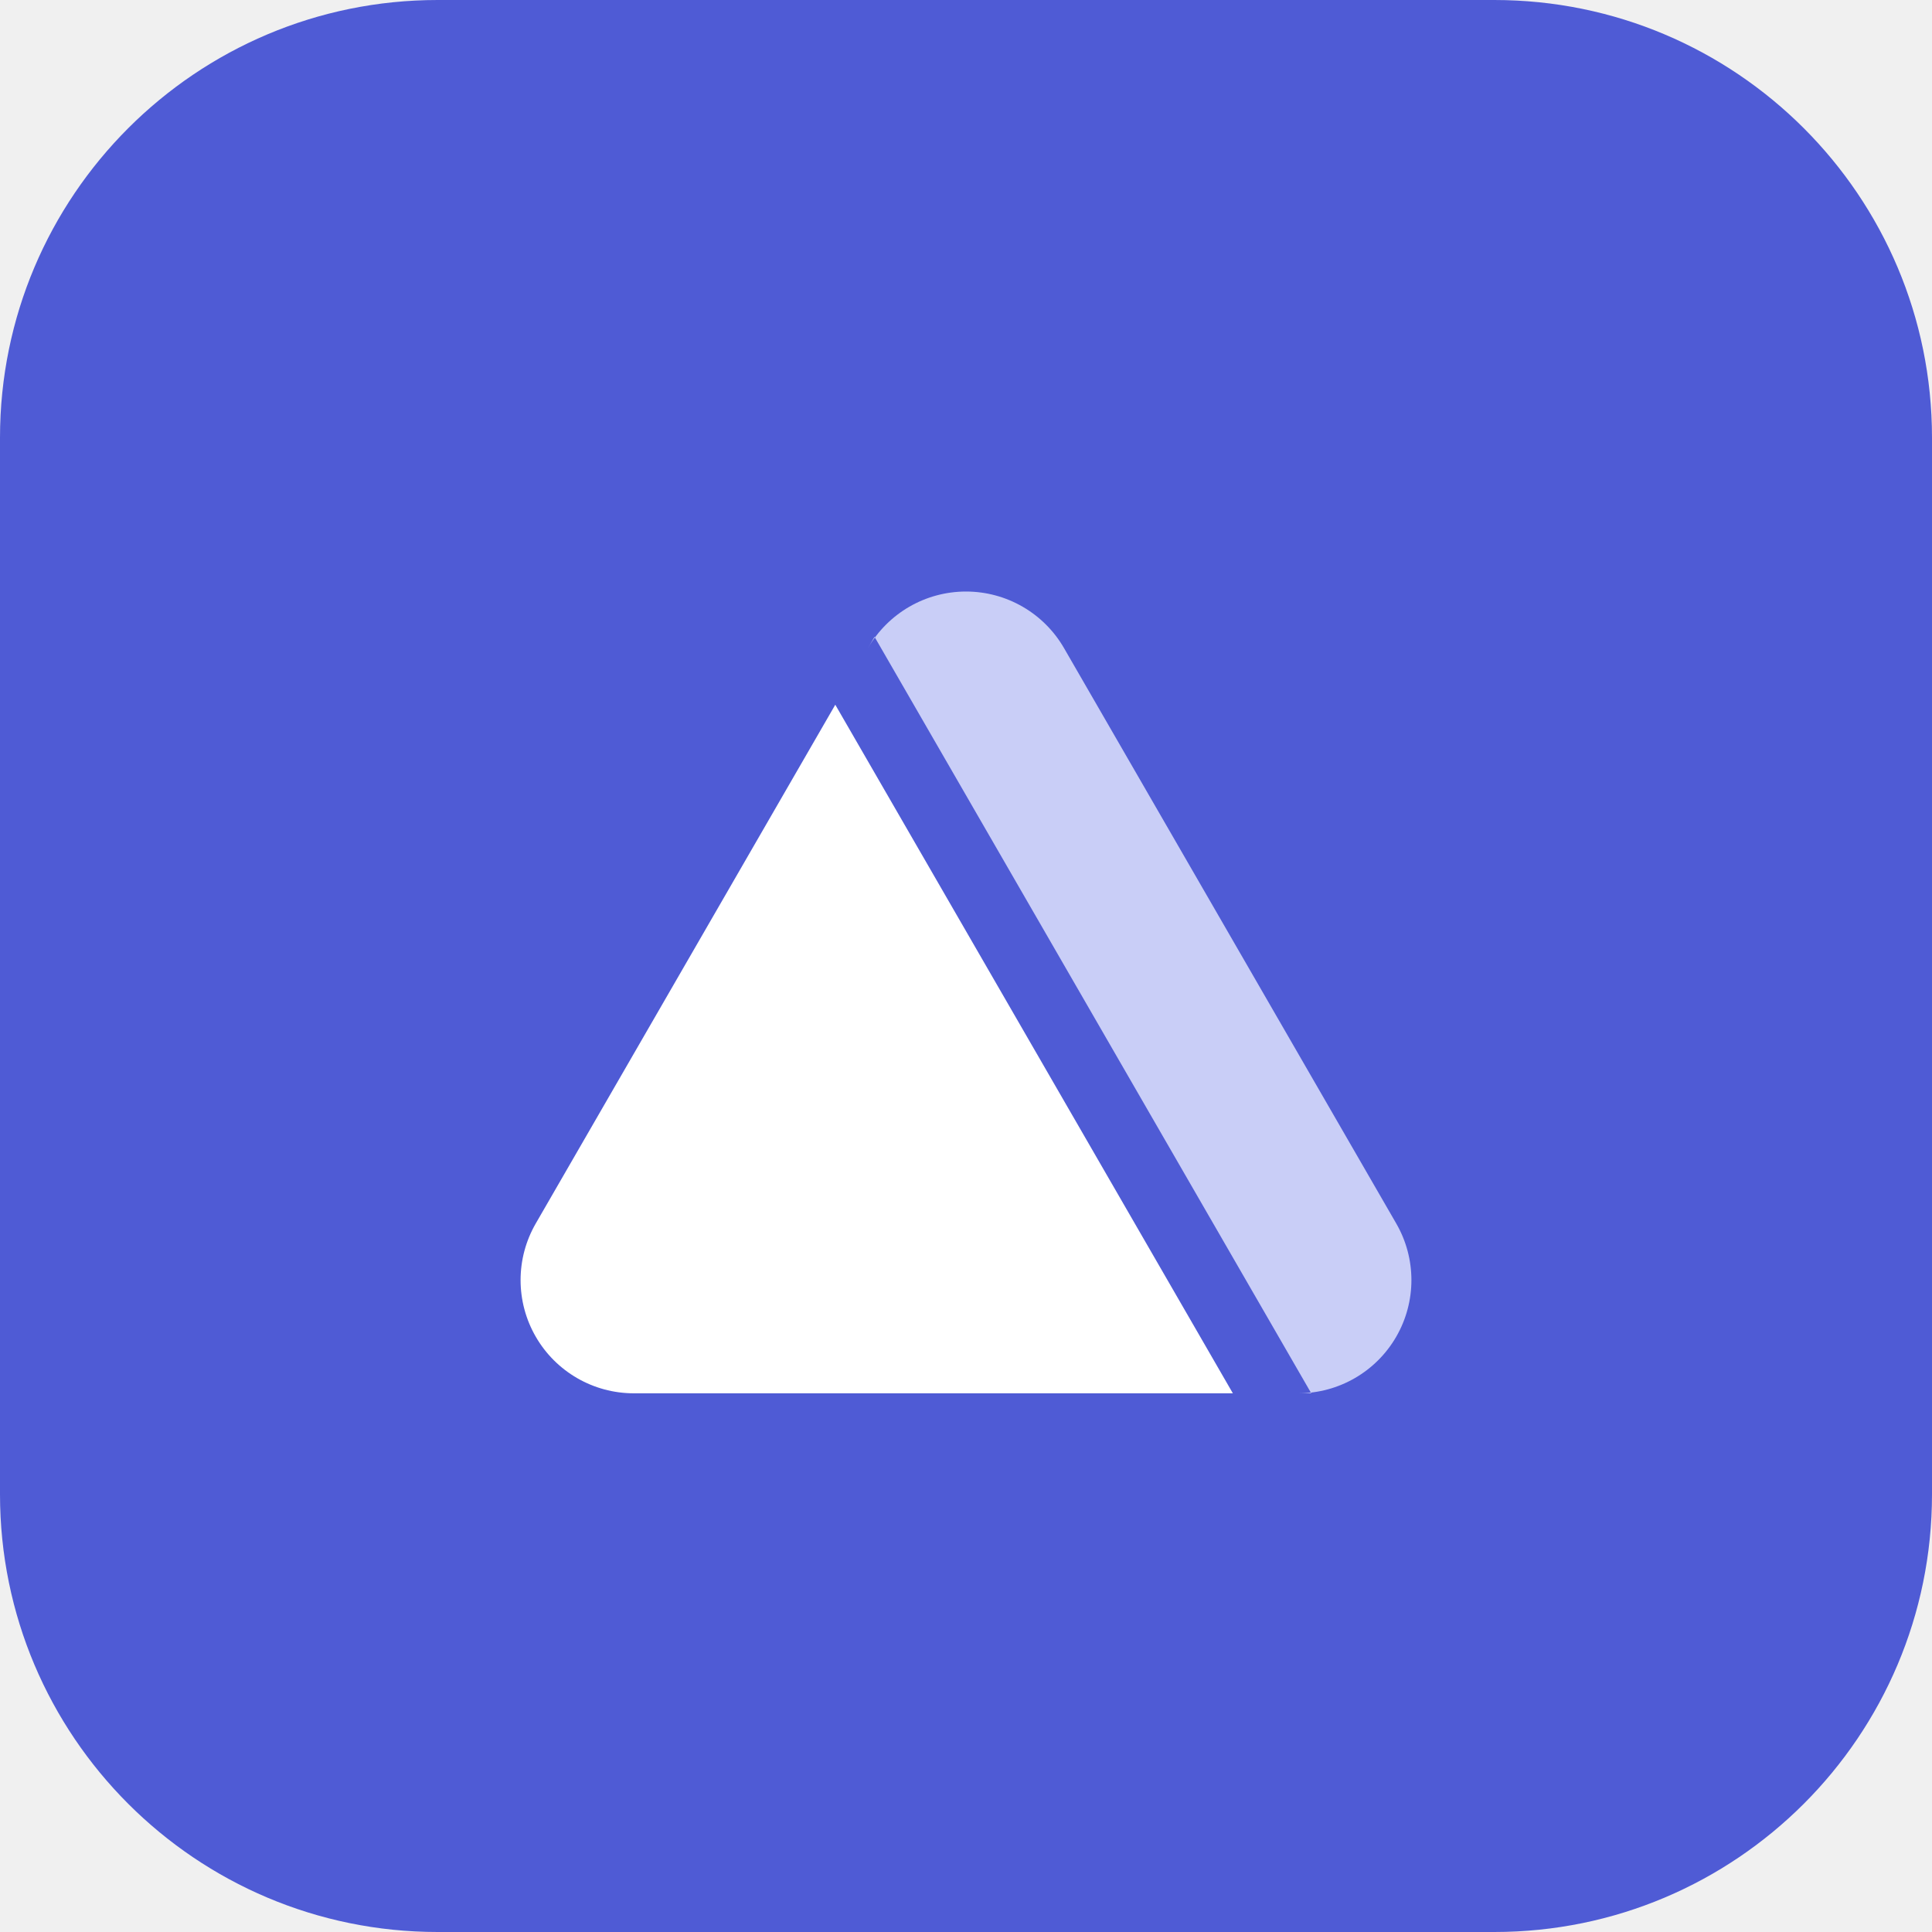
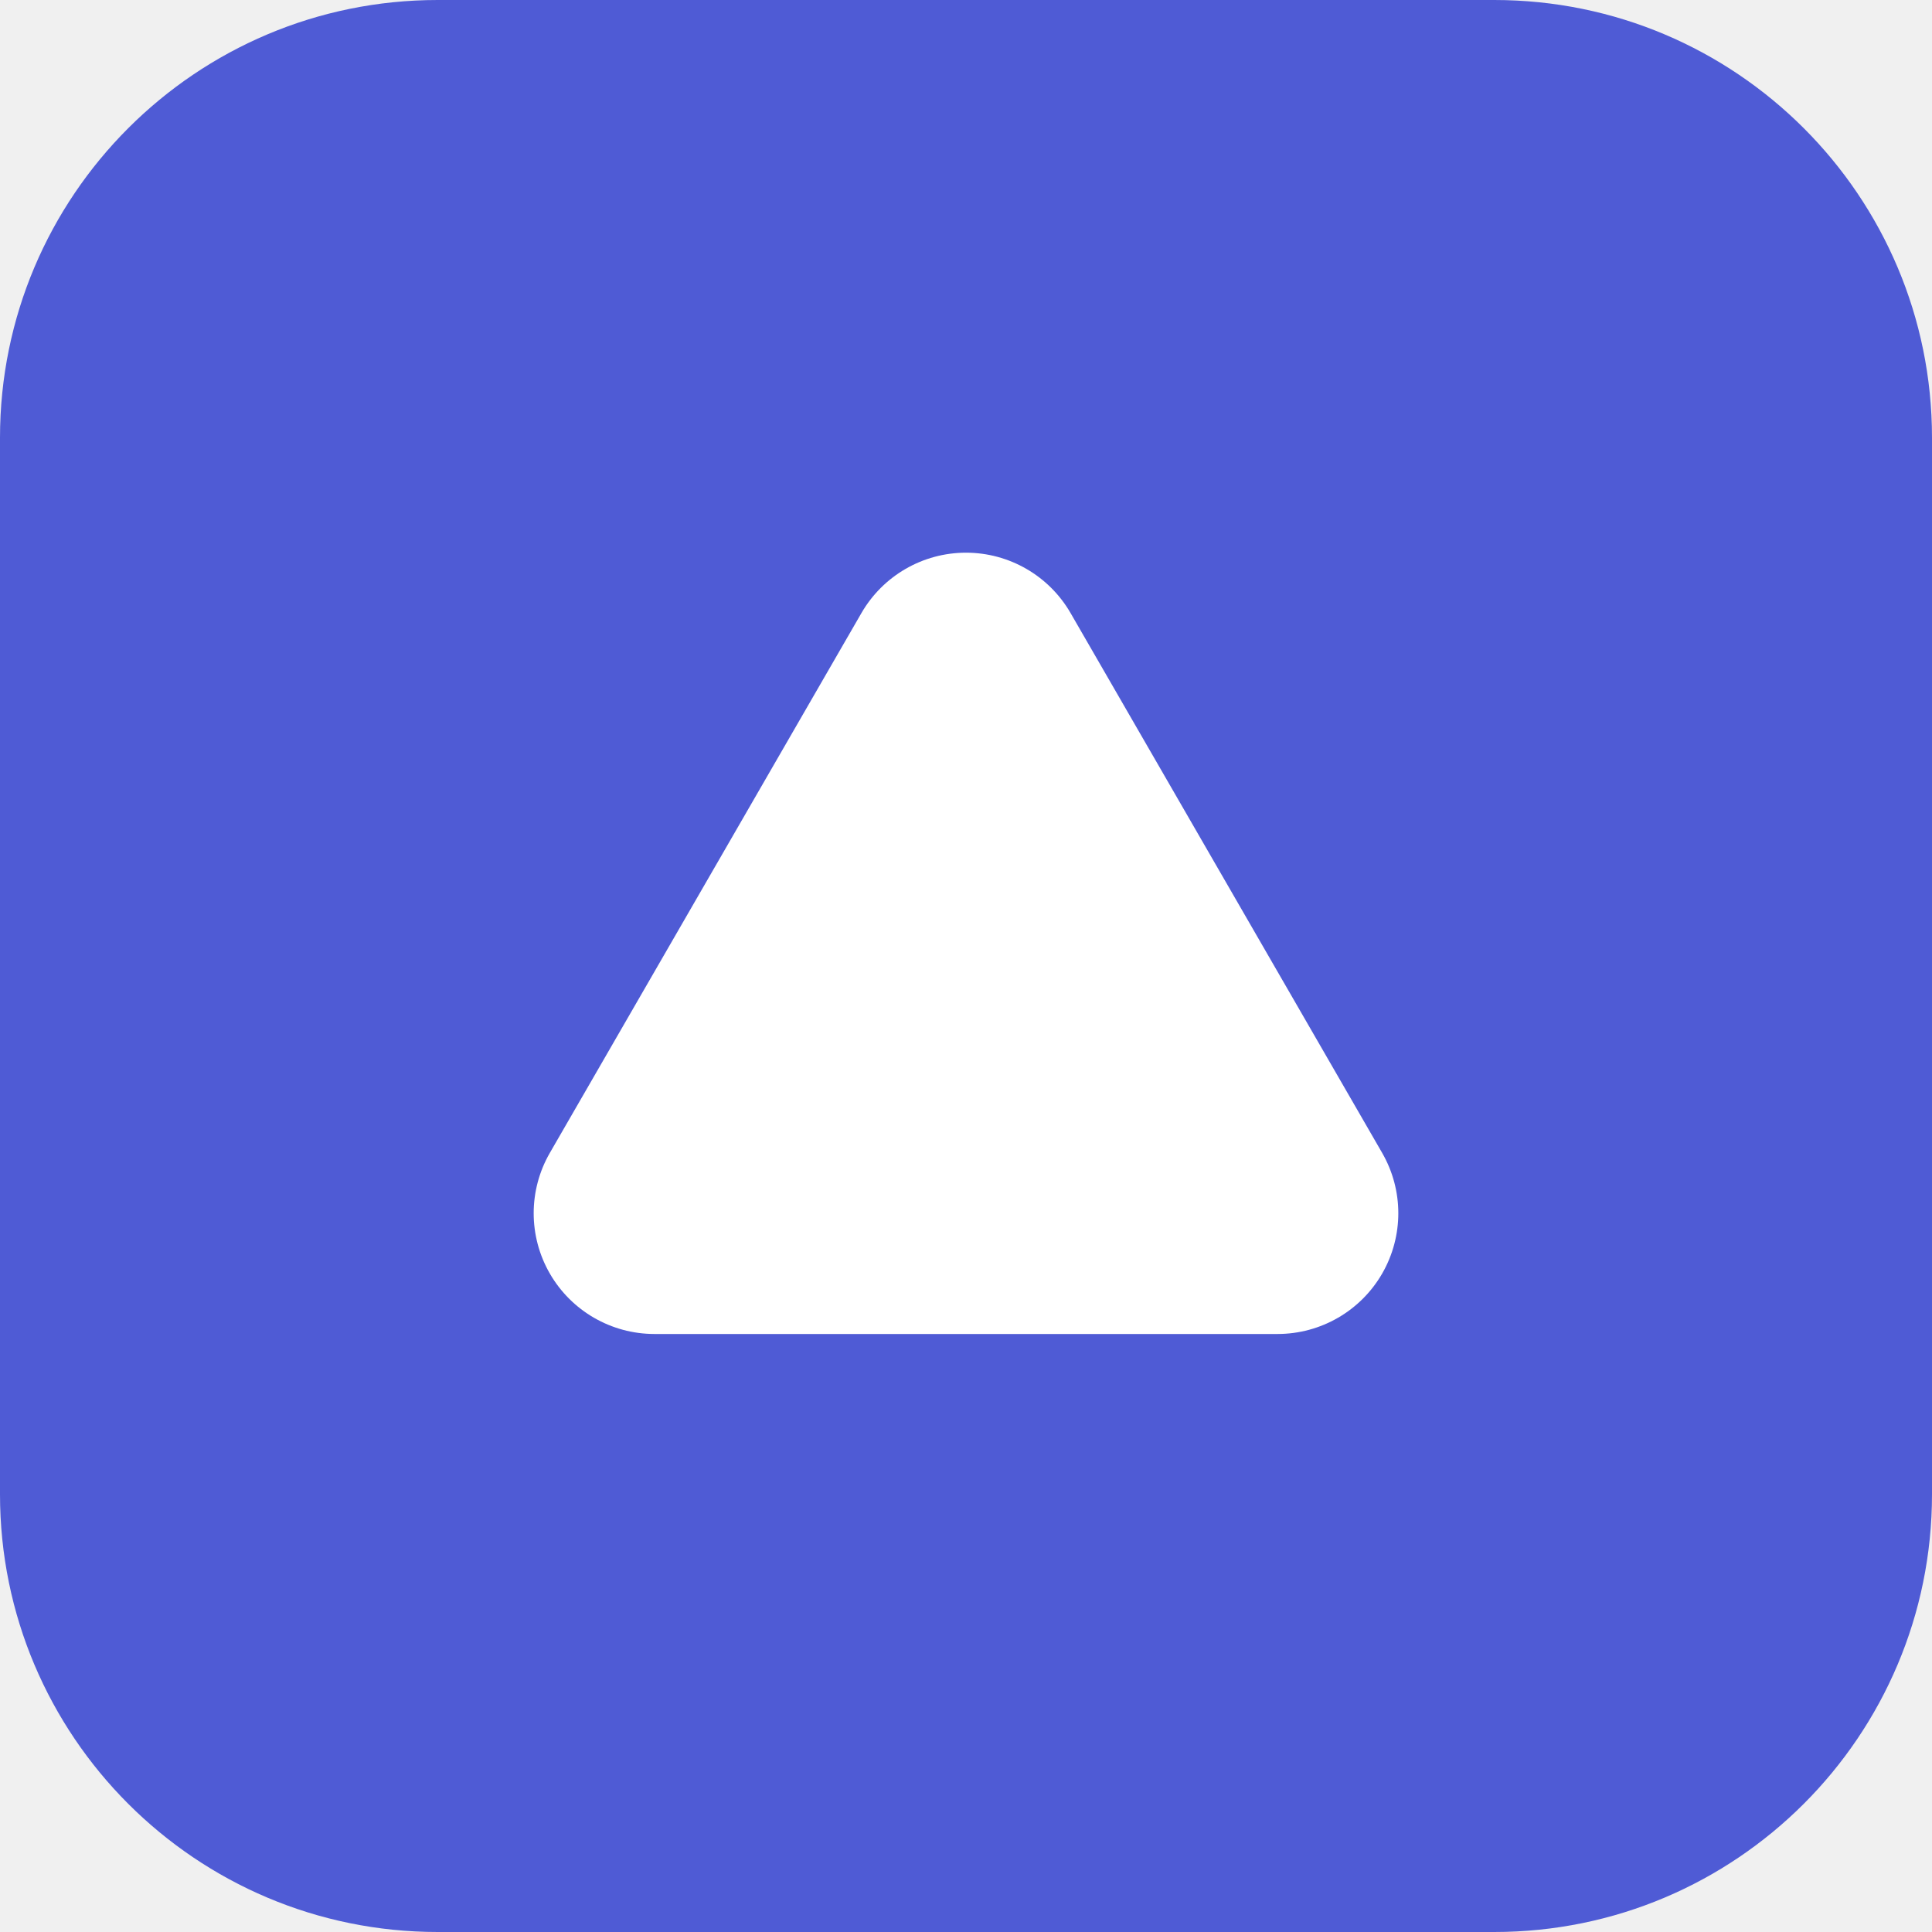
<svg xmlns="http://www.w3.org/2000/svg" viewBox="0 0 256 256" width="256" height="256">
  <rect width="256" height="256" rx="58" fill="#4f5bd5" />
-   <path fill="#ffffff" d="M110.68 93.38 L70.99 162.12 A15 15 0 0 0 83.98 184.62 L163.36 184.62 Z" />
-   <path fill="#c9cef7" d="M115.01 85.88 A15 15 0 0 1 140.99 85.88 L185.01 162.12 A15 15 0 0 1 172.02 184.62 L173.75 184.62 L115.88 84.38 Z" />
+   <path fill="#ffffff" d="M114.14 81.24 L72.86 152.76 A16 16 0 0 0 86.71 176.76 L169.29 176.76 A16 16 0 0 0 183.14 152.76 L141.86 81.24 A16 16 0 0 0 114.14 81.24 Z" />
</svg>
